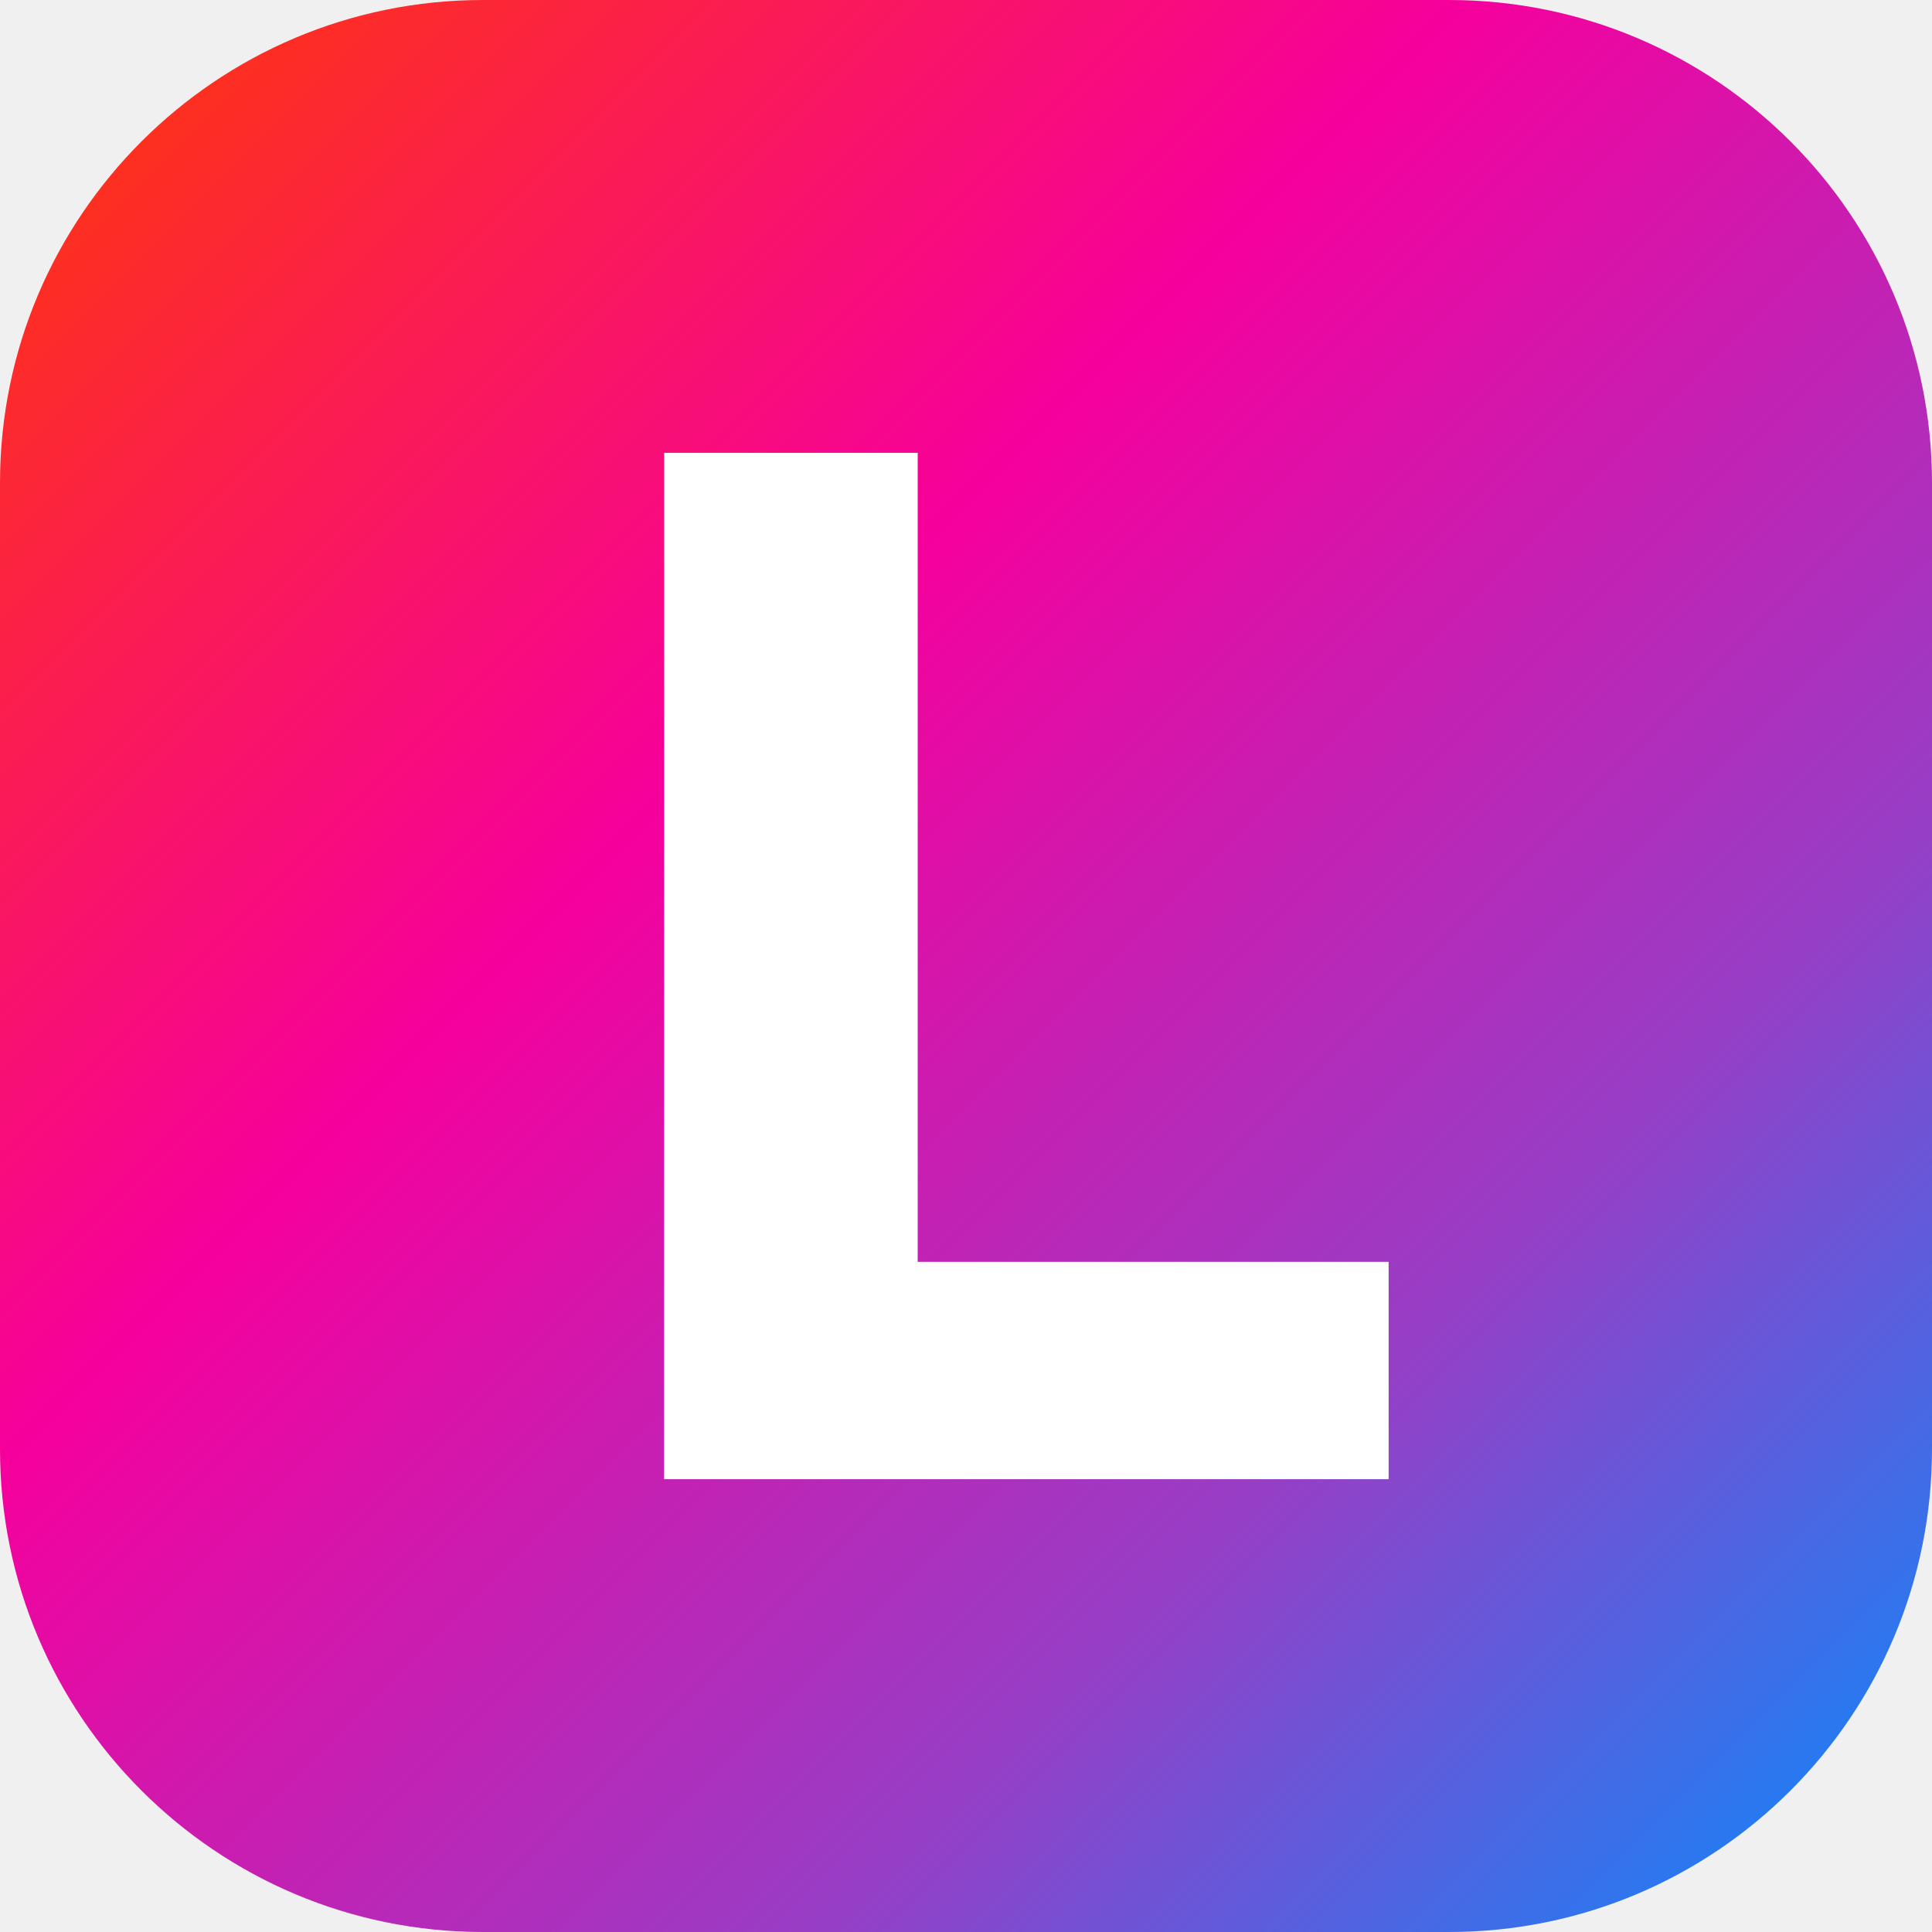
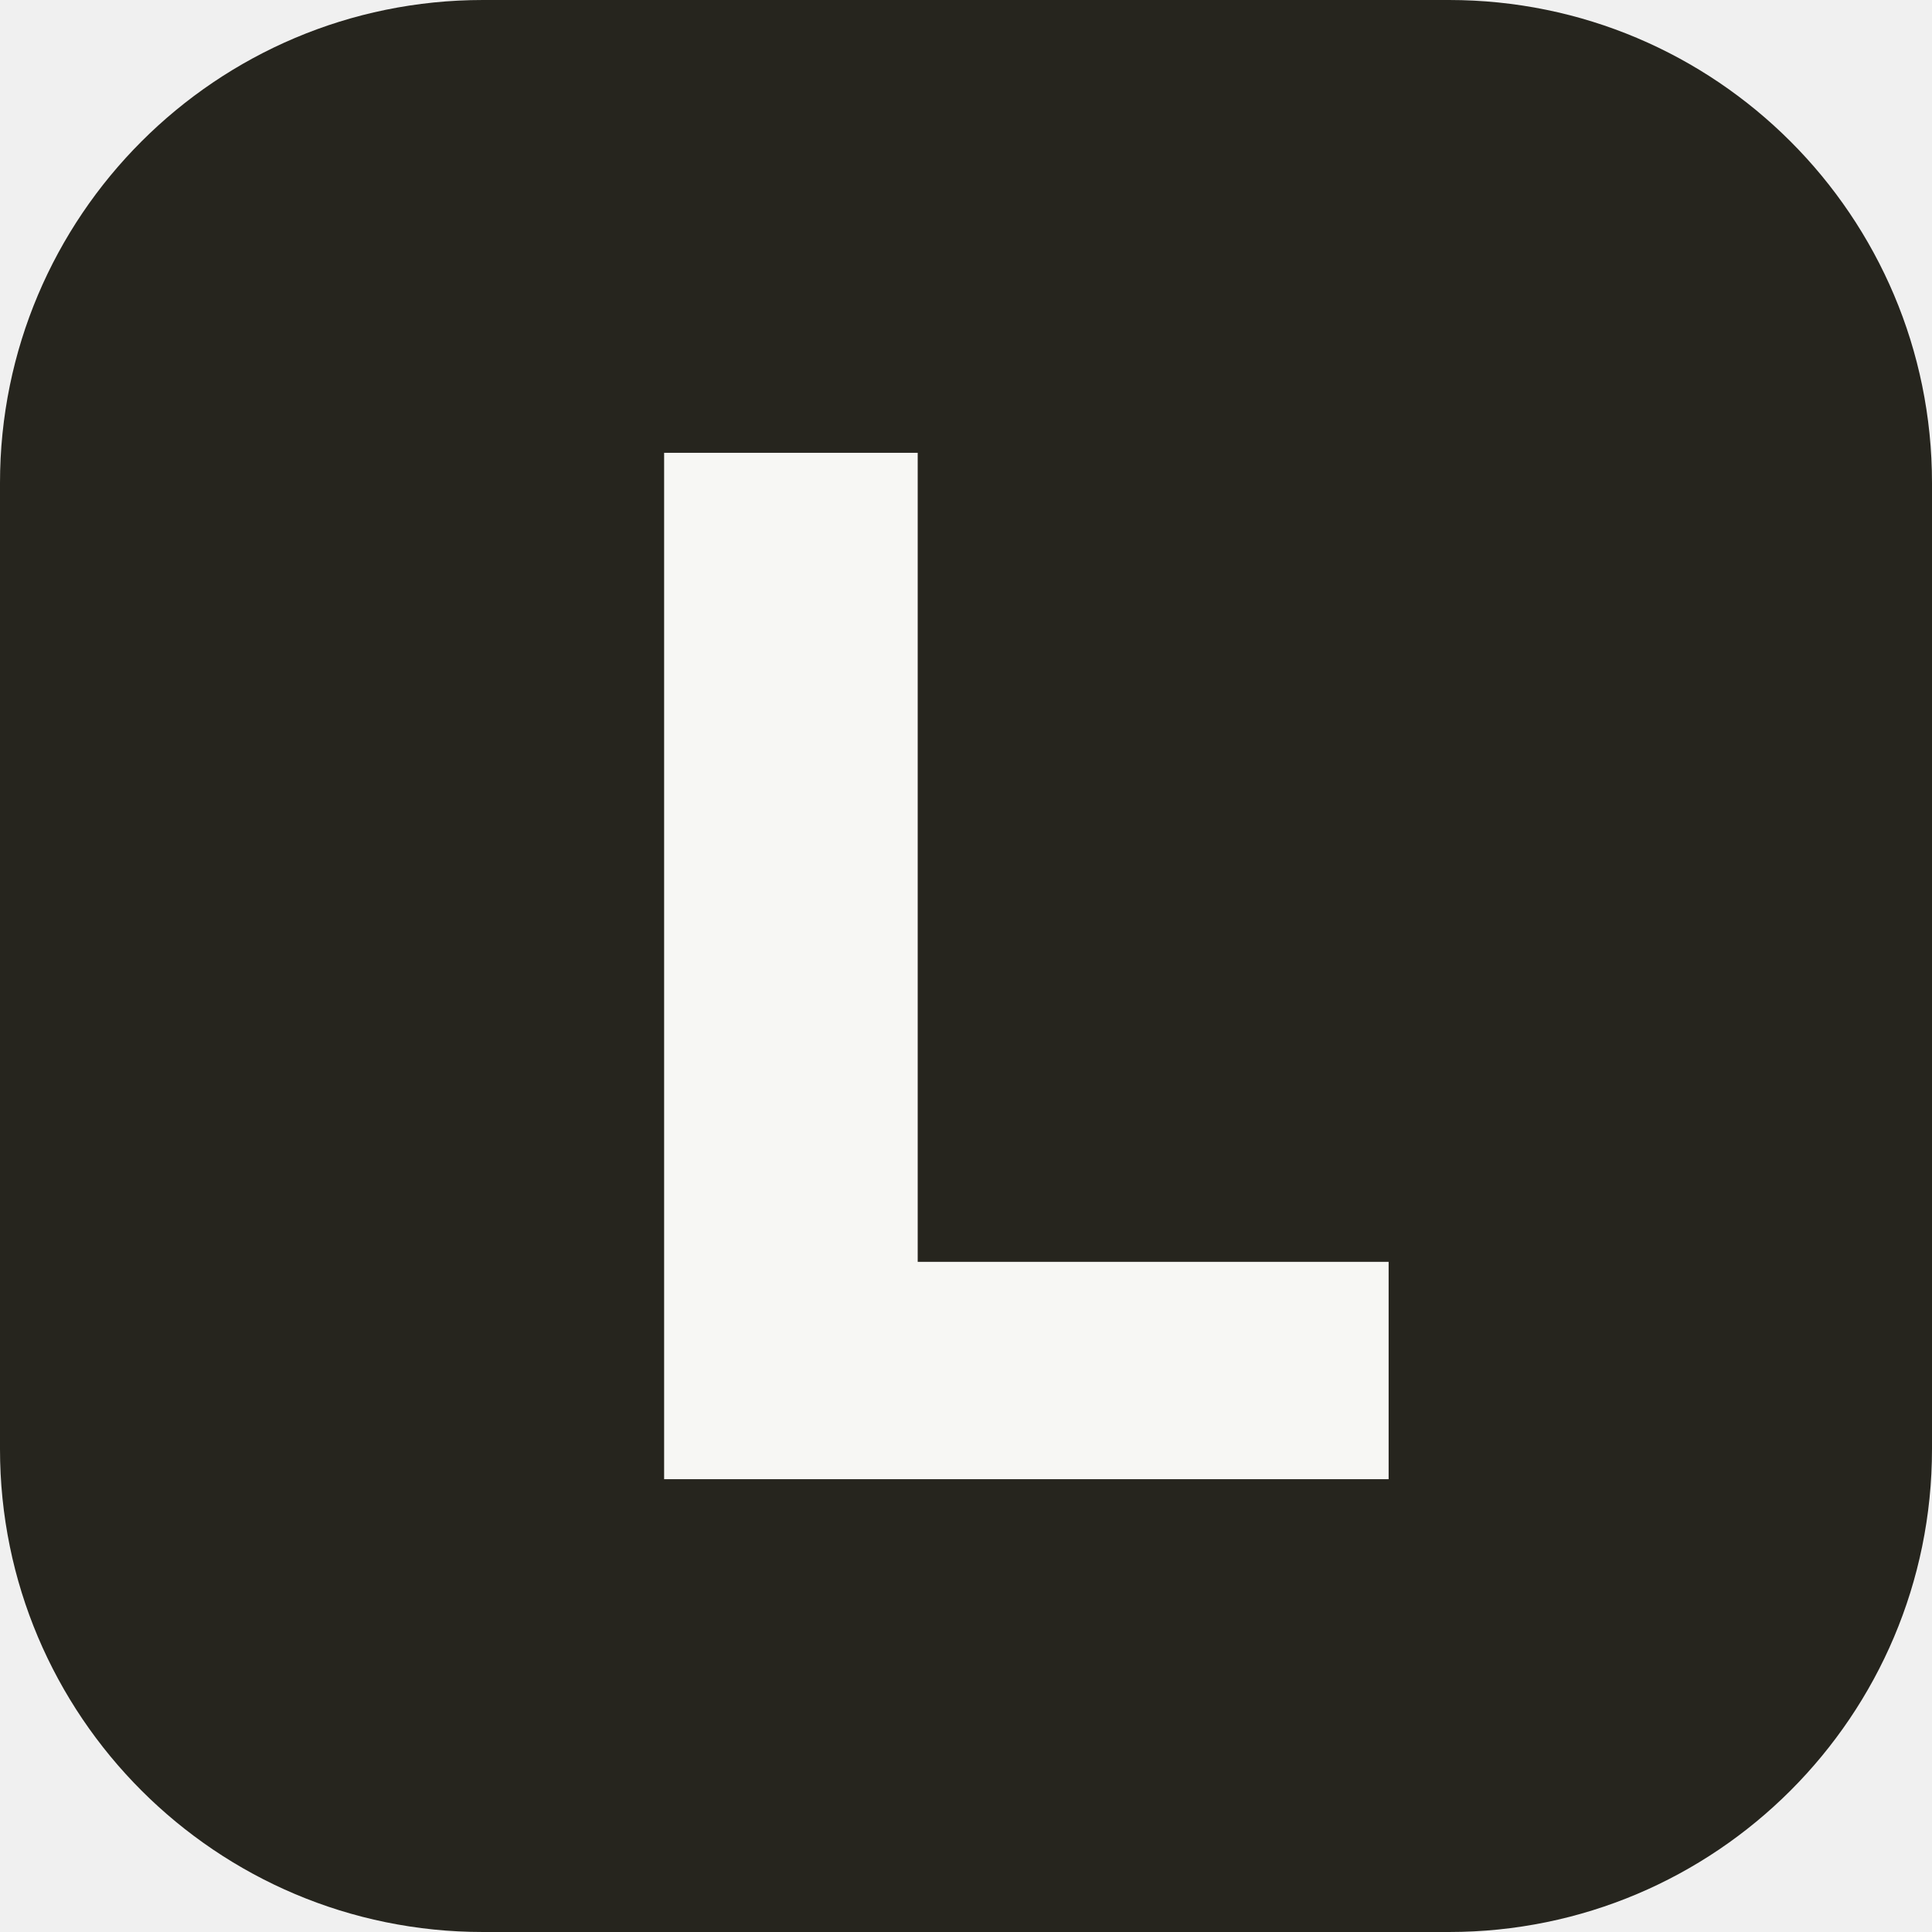
<svg xmlns="http://www.w3.org/2000/svg" viewBox="0 0 32 32">
-   <defs>
-     <linearGradient id="g" x1="0" y1="0" x2="1" y2="1">
-       <stop offset="0" stop-color="#ff3b00" />
-       <stop offset=".38" stop-color="#f6009d" />
-       <stop offset=".71" stop-color="#973ec6" />
-       <stop offset="1" stop-color="#008eff" />
-     </linearGradient>
-   </defs>
-   <rect width="32" height="32" rx="8" fill="url(#g)" />
-   <path d="M11 7.5h4.2v13.4H23v3.6H11z" fill="#fff" />
+   <style>rect{fill:#26251e}path{fill:#f7f7f4}@media (prefers-color-scheme:dark){rect{fill:#edecec}path{fill:#14120b}}</style>
+   <rect width="32" height="32" rx="8" />
+   <path d="M11 7.5h4.2v13.4H23v3.6H11z" />
</svg>
